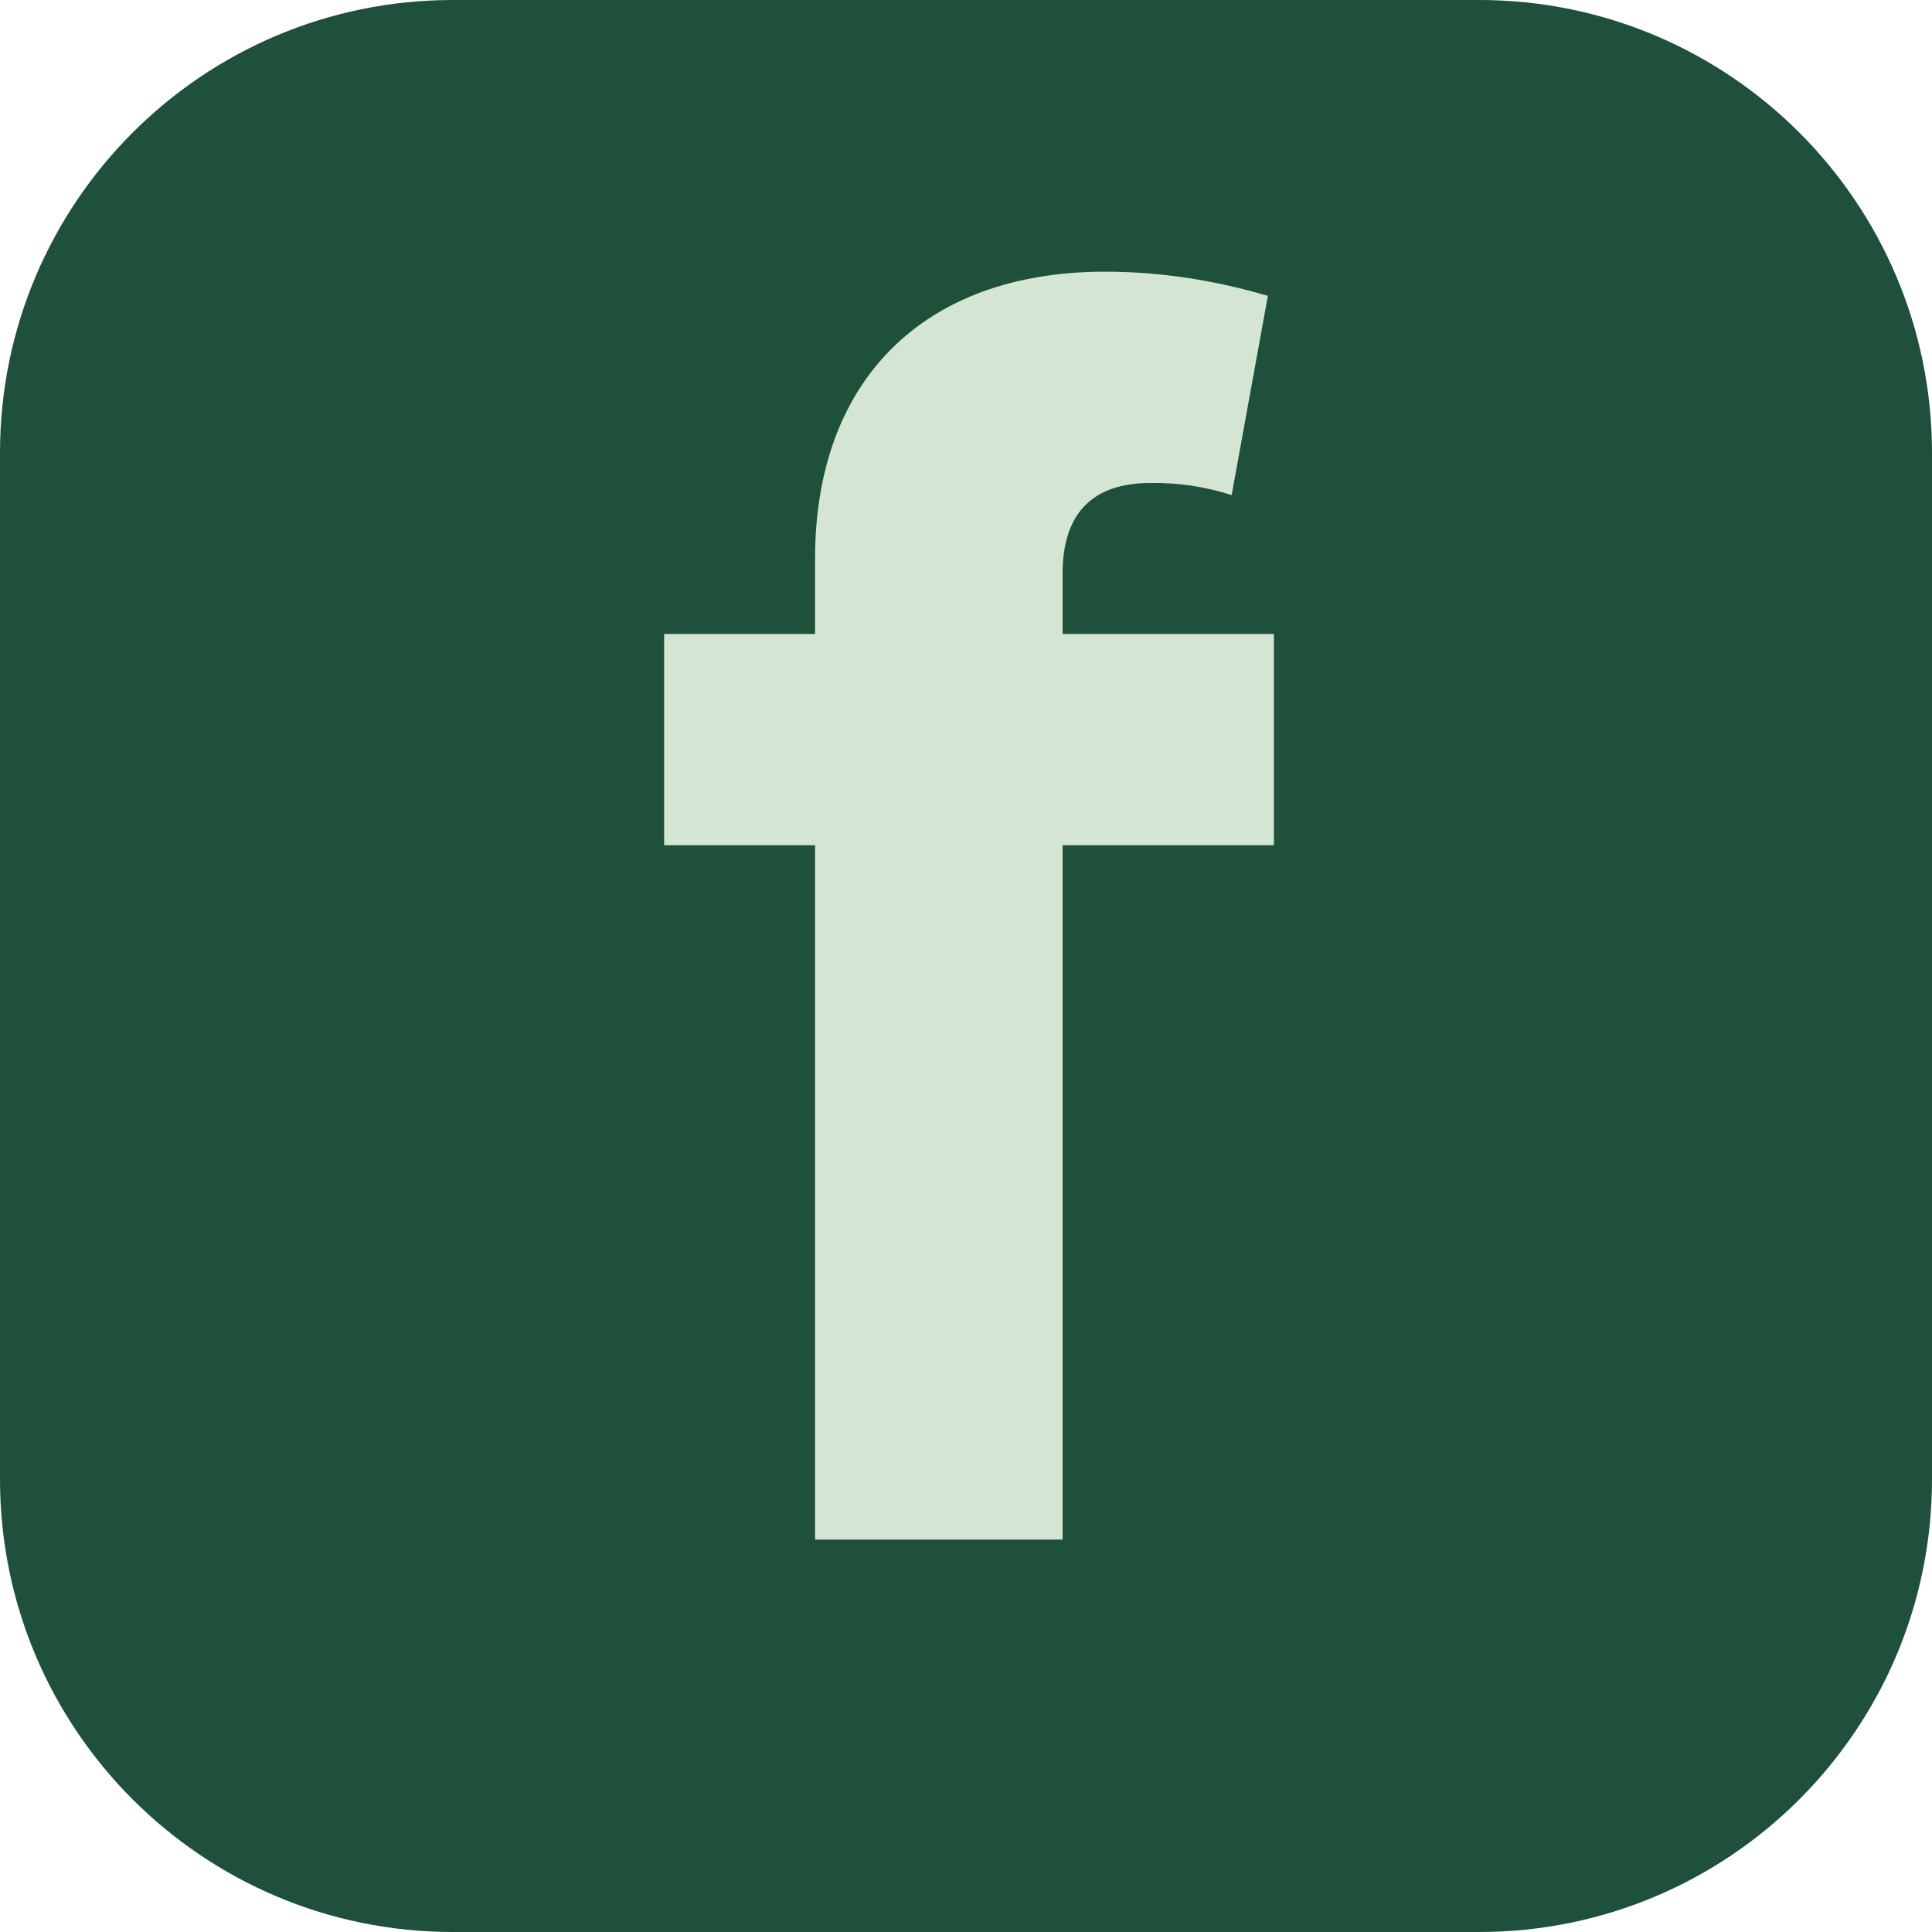
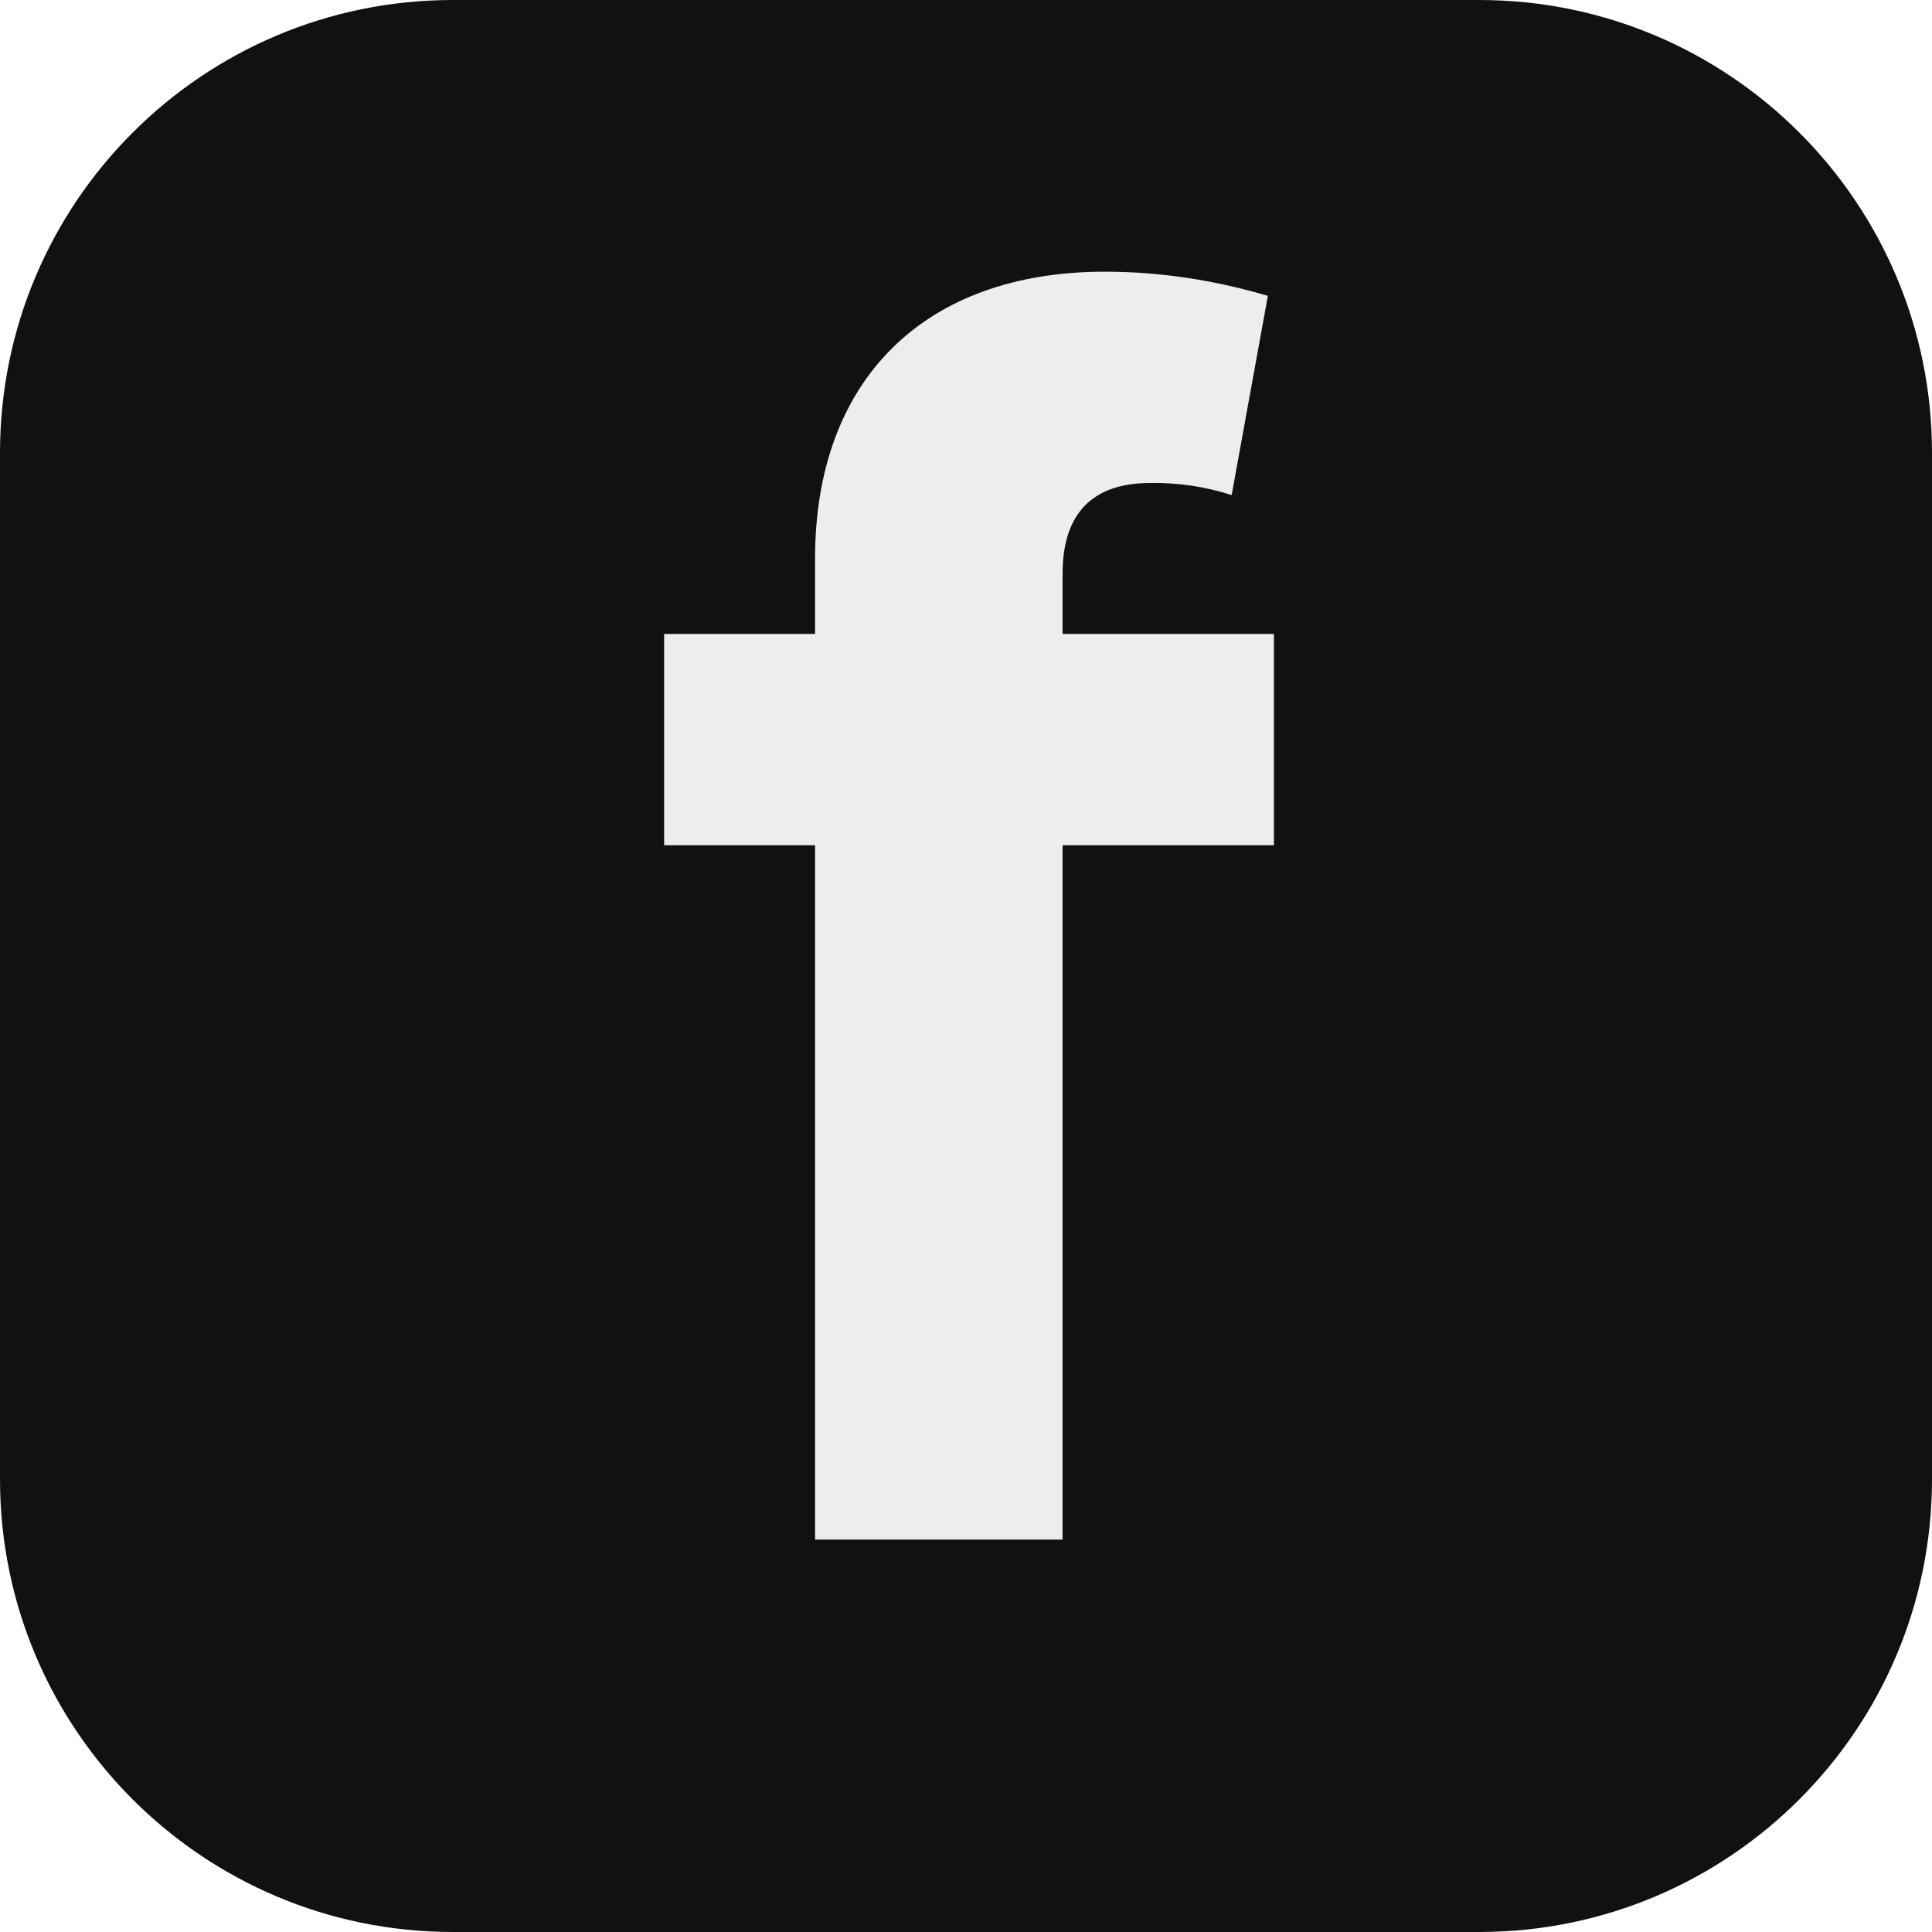
<svg xmlns="http://www.w3.org/2000/svg" viewBox="0 0 64 64">
-   <rect width="64" height="64" rx="15" fill="#1f503b" />
-   <path d="M27 51V28h-5v-7h5v-2.5C27 12.6 30.6 9 36.6 9c1.9 0 3.7.3 5.4.8l-1.2 6.6a8.300 8.300 0 0 0-2.700-.4c-1.900 0-2.900 1-2.900 3V21h7v7h-7v23z" fill="#d4e5d3" />
+   <rect width="64" height="64" rx="15" fill="#111111" />
+   <path d="M27 51V28h-5v-7h5v-2.5C27 12.6 30.6 9 36.6 9c1.9 0 3.7.3 5.4.8l-1.2 6.6a8.300 8.300 0 0 0-2.700-.4c-1.900 0-2.900 1-2.900 3V21h7v7h-7v23z" fill="#EDEDED" />
</svg>
